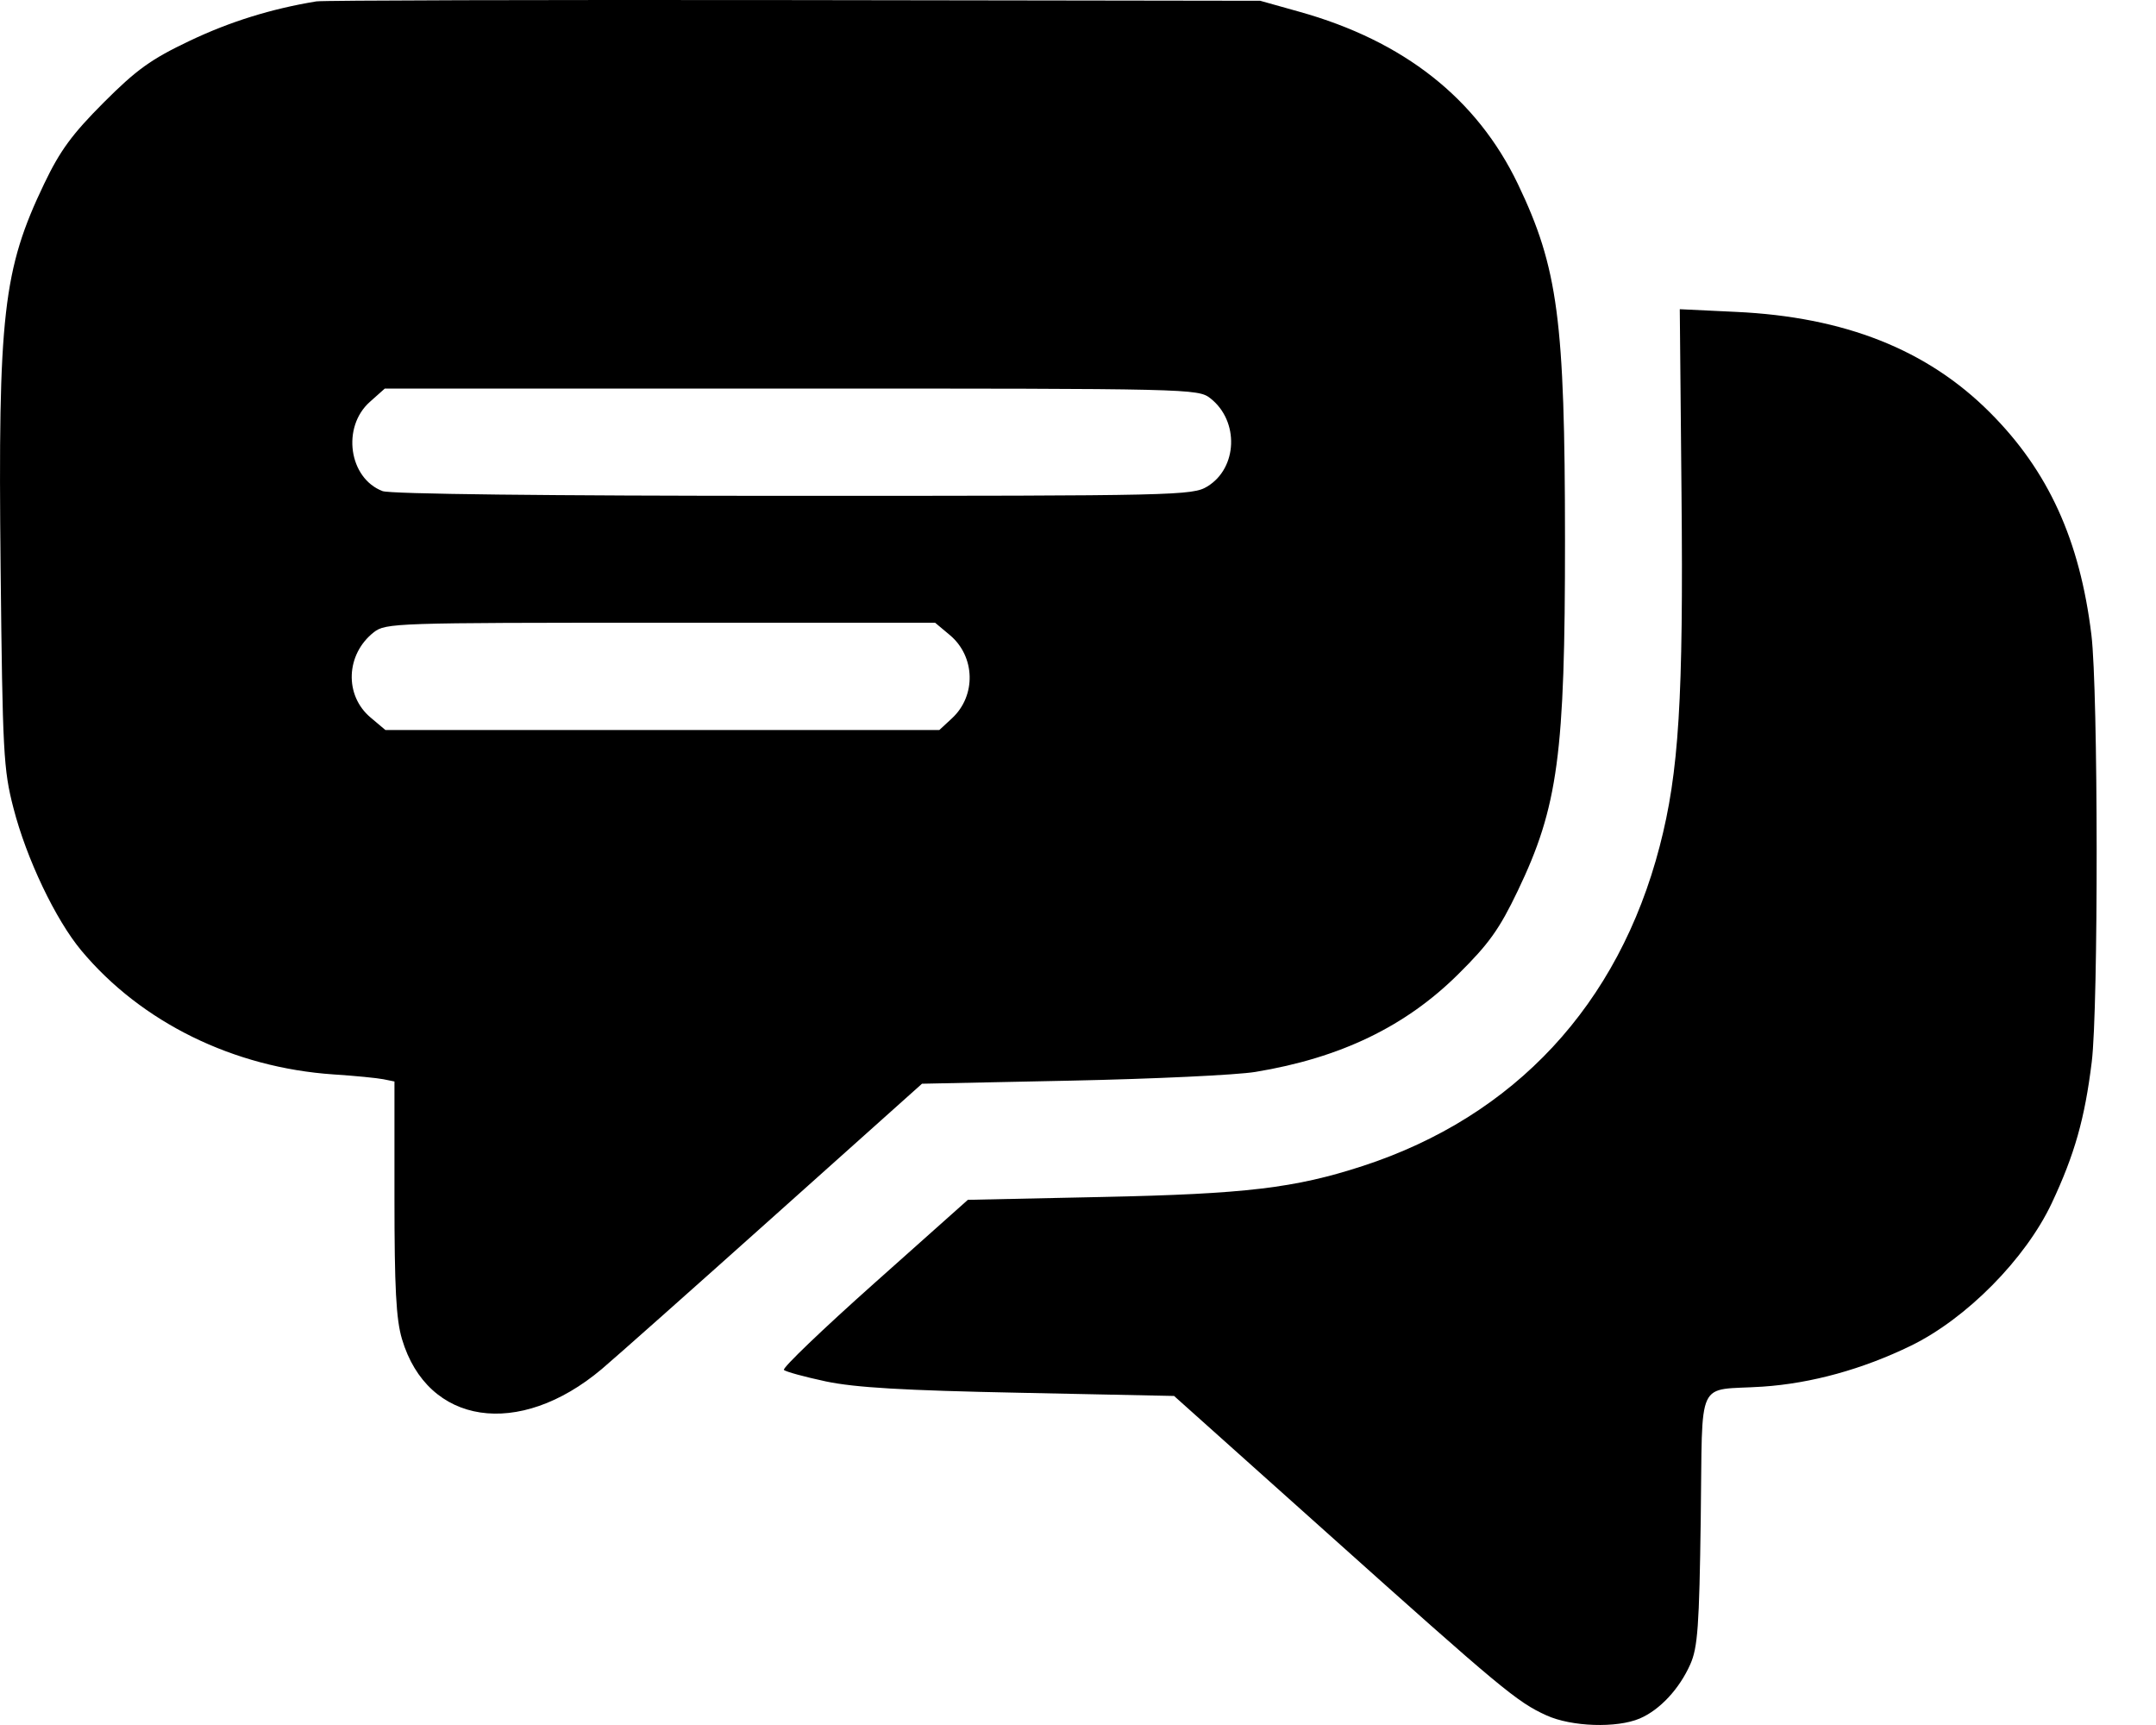
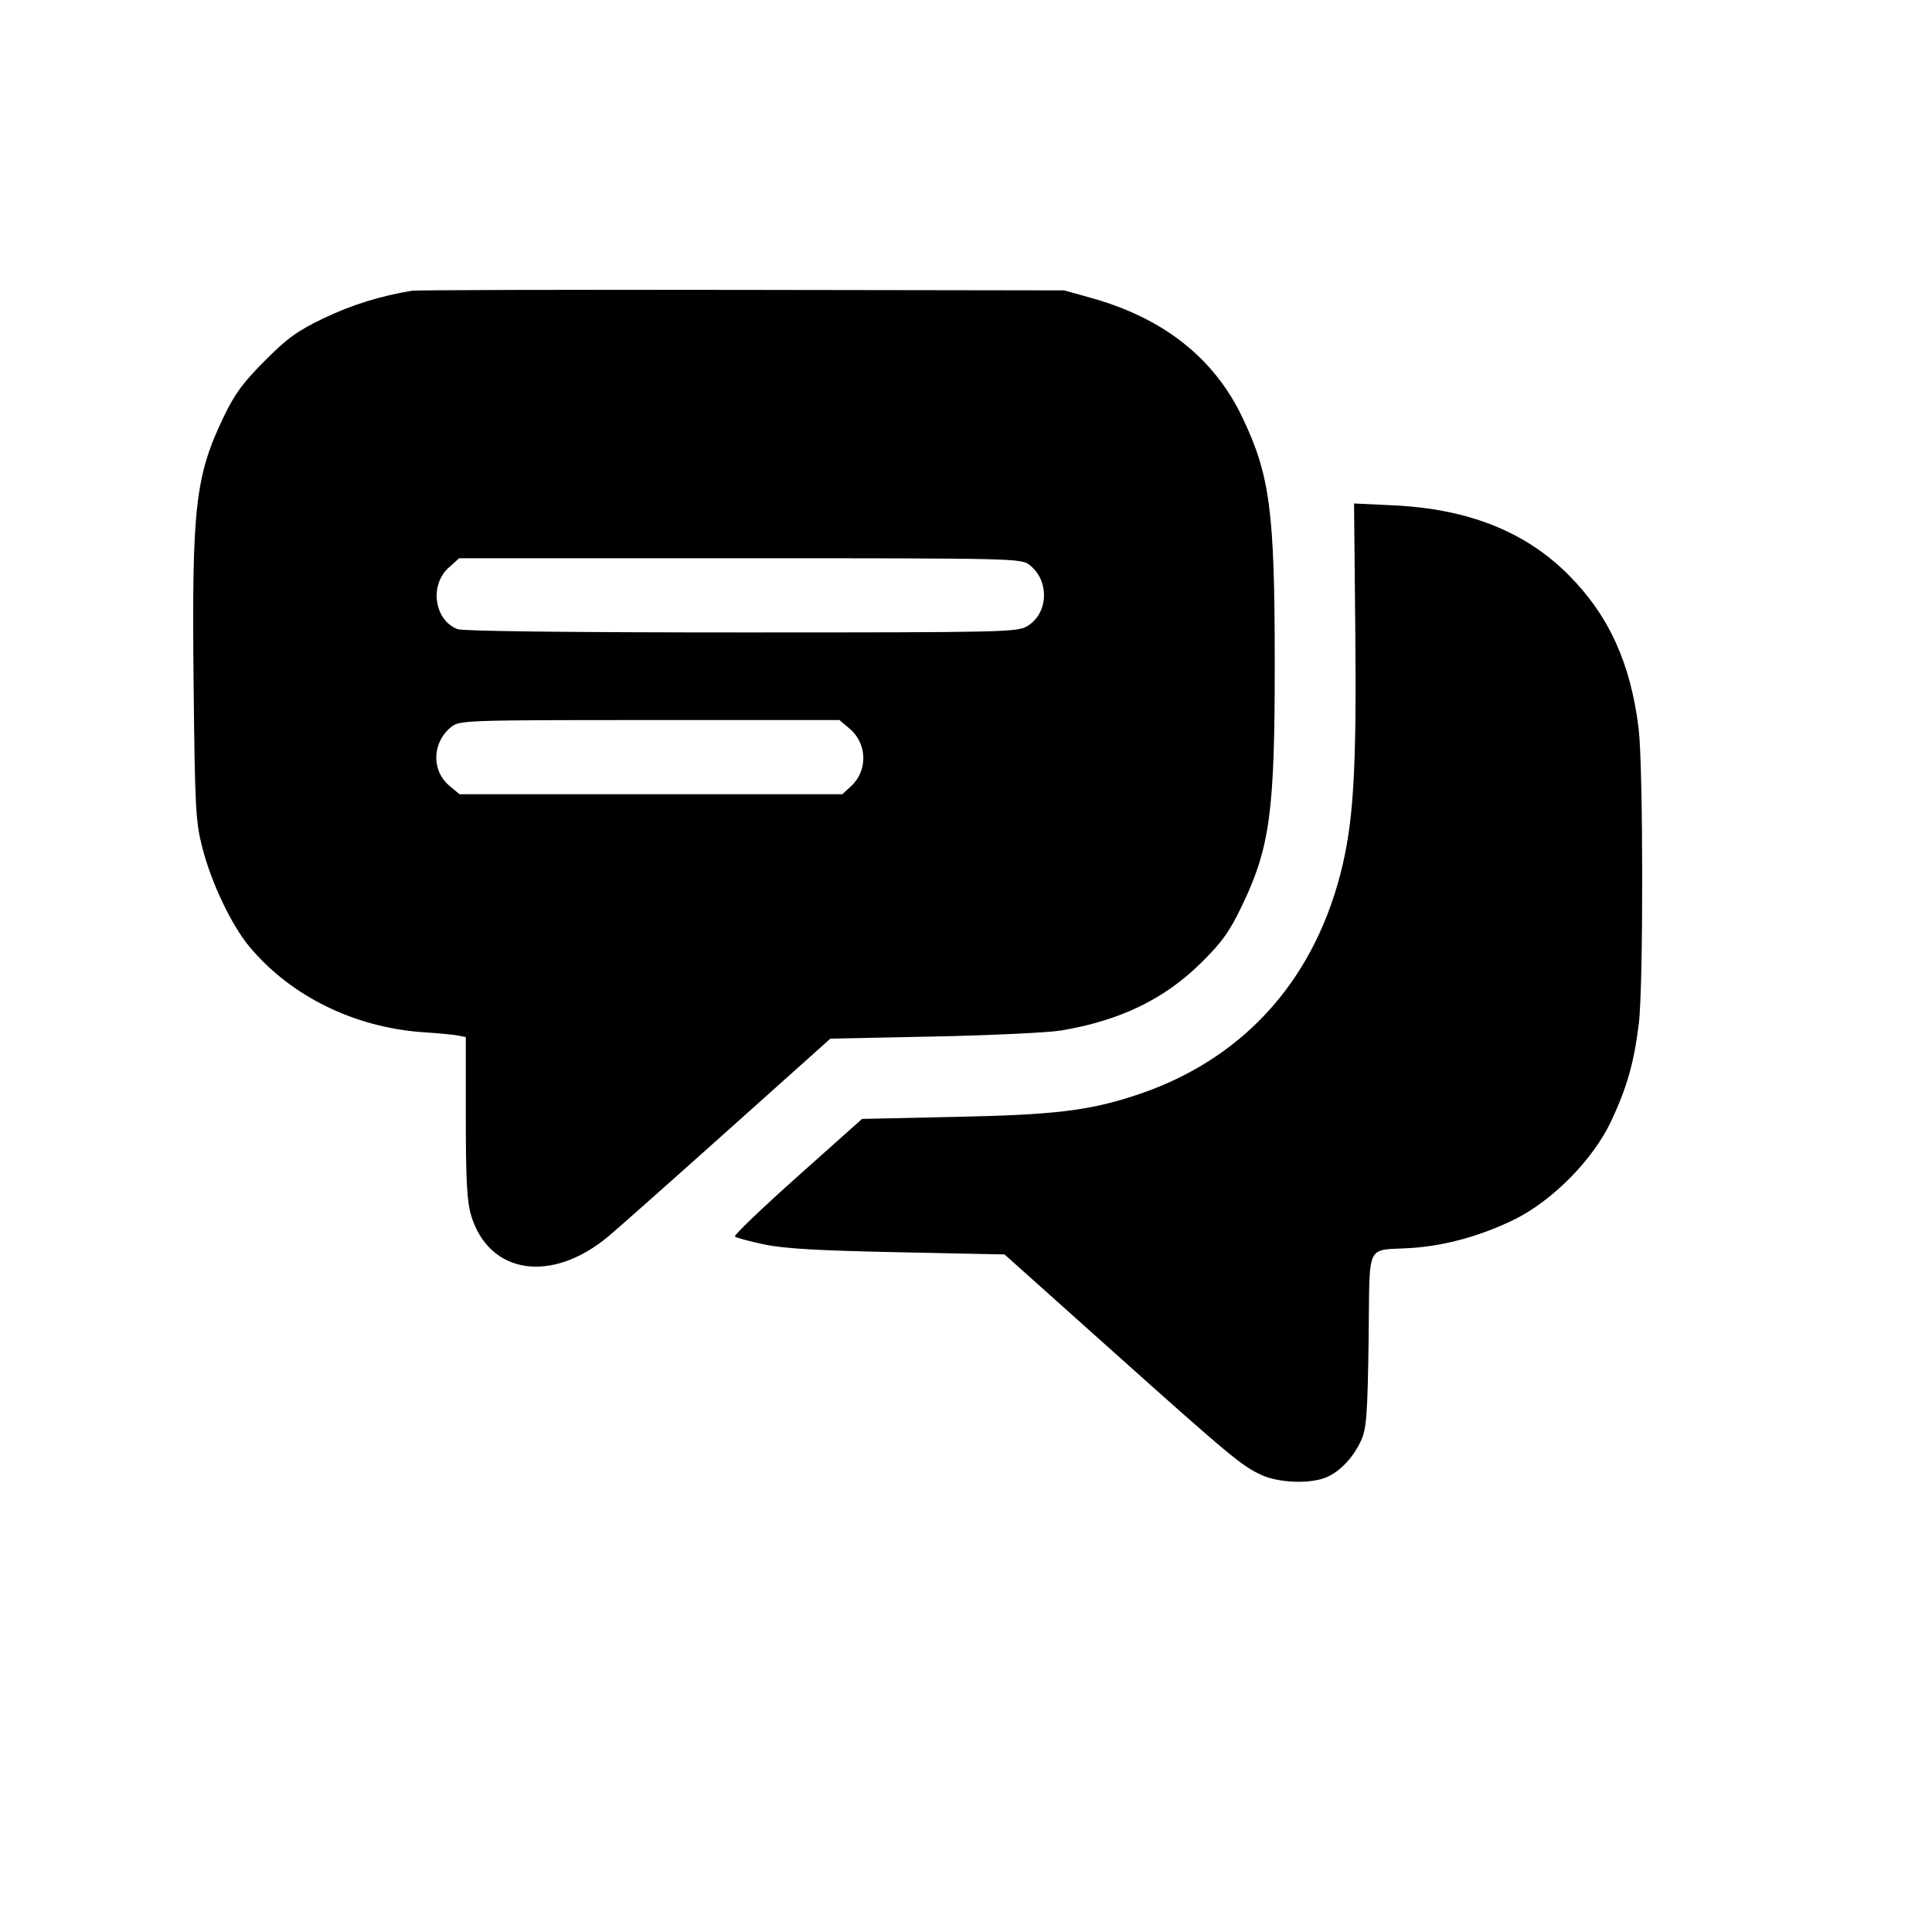
- <svg xmlns="http://www.w3.org/2000/svg" width="25" height="20" viewBox="0 0 25 20" fill="none">
-   <path fill-rule="evenodd" clip-rule="evenodd" d="M3.669 0.016C3.145 0.102 2.664 0.252 2.198 0.474C1.75 0.687 1.584 0.807 1.202 1.189C0.836 1.556 0.697 1.745 0.513 2.129C0.035 3.127 -0.024 3.645 0.007 6.58C0.03 8.726 0.04 8.922 0.156 9.369C0.307 9.956 0.644 10.663 0.944 11.022C1.639 11.854 2.71 12.379 3.867 12.457C4.116 12.473 4.376 12.499 4.446 12.513L4.574 12.539V13.885C4.574 14.933 4.593 15.296 4.661 15.525C4.957 16.523 6.017 16.682 6.978 15.873C7.133 15.742 8.032 14.944 8.975 14.1L10.691 12.565L12.426 12.529C13.38 12.509 14.339 12.464 14.557 12.428C15.541 12.266 16.298 11.902 16.91 11.294C17.264 10.944 17.387 10.772 17.598 10.331C18.067 9.353 18.148 8.75 18.147 6.258C18.146 3.71 18.066 3.106 17.601 2.134C17.125 1.142 16.277 0.474 15.066 0.136L14.613 0.009L9.212 0.001C6.241 -0.003 3.746 0.004 3.669 0.016ZM19.498 5.724C19.521 8.099 19.468 8.956 19.245 9.812C18.768 11.649 17.564 12.944 15.801 13.519C15.014 13.775 14.447 13.843 12.777 13.878L11.223 13.911L10.138 14.878C9.541 15.41 9.069 15.862 9.09 15.883C9.11 15.904 9.331 15.964 9.579 16.017C9.919 16.088 10.477 16.121 11.823 16.148L13.614 16.185L15.383 17.768C17.407 19.581 17.593 19.735 17.931 19.888C18.223 20.021 18.747 20.038 19.013 19.925C19.247 19.825 19.473 19.582 19.6 19.296C19.686 19.103 19.704 18.855 19.721 17.613C19.745 15.935 19.655 16.129 20.439 16.077C21.004 16.039 21.598 15.875 22.157 15.603C22.802 15.289 23.486 14.597 23.791 13.95C24.056 13.386 24.174 12.971 24.255 12.312C24.333 11.677 24.33 8.008 24.251 7.361C24.117 6.261 23.752 5.46 23.074 4.782C22.347 4.054 21.389 3.674 20.128 3.616L19.478 3.585L19.498 5.724ZM4.288 4.66C3.96 4.953 4.045 5.545 4.436 5.694C4.526 5.728 6.336 5.749 9.201 5.749C13.657 5.749 13.828 5.745 14 5.64C14.351 5.426 14.371 4.882 14.036 4.619C13.893 4.506 13.818 4.505 9.177 4.505H4.462L4.288 4.66ZM4.334 7.331C4.009 7.587 3.991 8.062 4.297 8.319L4.469 8.464H7.681H10.892L11.04 8.327C11.321 8.066 11.31 7.612 11.015 7.364L10.843 7.22H7.66C4.58 7.22 4.471 7.223 4.334 7.331Z" fill="black" />
+ <svg xmlns="http://www.w3.org/2000/svg" width="20" height="20" viewBox="0 0 20 20" fill="none">
+   <path fill-rule="evenodd" clip-rule="evenodd" d="M4.263 3.01C3.941 3.063 3.643 3.155 3.356 3.292C3.08 3.424 2.977 3.498 2.742 3.734C2.516 3.96 2.43 4.077 2.316 4.314C2.021 4.929 1.985 5.249 2.004 7.06C2.018 8.384 2.025 8.505 2.096 8.78C2.189 9.143 2.398 9.579 2.582 9.8C3.011 10.314 3.672 10.638 4.386 10.686C4.539 10.696 4.7 10.711 4.743 10.72L4.822 10.736V11.567C4.822 12.213 4.834 12.437 4.876 12.578C5.059 13.194 5.712 13.293 6.305 12.793C6.401 12.712 6.956 12.22 7.538 11.699L8.596 10.752L9.666 10.73C10.255 10.718 10.847 10.69 10.981 10.668C11.589 10.568 12.055 10.343 12.433 9.968C12.652 9.752 12.727 9.646 12.858 9.374C13.147 8.77 13.197 8.399 13.196 6.861C13.196 5.289 13.146 4.916 12.859 4.317C12.566 3.705 12.043 3.292 11.295 3.084L11.016 3.006L7.683 3.001C5.85 2.998 4.311 3.002 4.263 3.01ZM14.03 6.531C14.044 7.997 14.011 8.525 13.874 9.054C13.579 10.187 12.837 10.986 11.749 11.341C11.263 11.499 10.913 11.541 9.883 11.562L8.924 11.583L8.255 12.18C7.887 12.508 7.596 12.787 7.608 12.8C7.621 12.813 7.757 12.85 7.91 12.882C8.12 12.926 8.464 12.946 9.294 12.963L10.399 12.986L11.491 13.963C12.74 15.081 12.855 15.176 13.063 15.271C13.243 15.352 13.566 15.363 13.731 15.293C13.875 15.231 14.015 15.082 14.093 14.905C14.146 14.786 14.157 14.633 14.168 13.867C14.182 12.832 14.127 12.951 14.611 12.919C14.959 12.896 15.325 12.795 15.671 12.627C16.068 12.433 16.491 12.006 16.678 11.607C16.842 11.259 16.915 11.003 16.965 10.596C17.013 10.204 17.011 7.941 16.963 7.542C16.88 6.863 16.654 6.369 16.236 5.95C15.788 5.501 15.196 5.267 14.419 5.231L14.017 5.212L14.03 6.531ZM4.646 5.875C4.443 6.056 4.495 6.421 4.737 6.513C4.792 6.534 5.909 6.547 7.677 6.547C10.426 6.547 10.531 6.544 10.637 6.48C10.854 6.348 10.866 6.012 10.66 5.85C10.572 5.78 10.525 5.779 7.662 5.779H4.753L4.646 5.875ZM4.674 7.523C4.474 7.681 4.462 7.974 4.651 8.133L4.757 8.222H6.739H8.72L8.811 8.138C8.985 7.977 8.978 7.697 8.796 7.544L8.69 7.454H6.726C4.826 7.454 4.759 7.457 4.674 7.523Z" fill="black" />
</svg>
